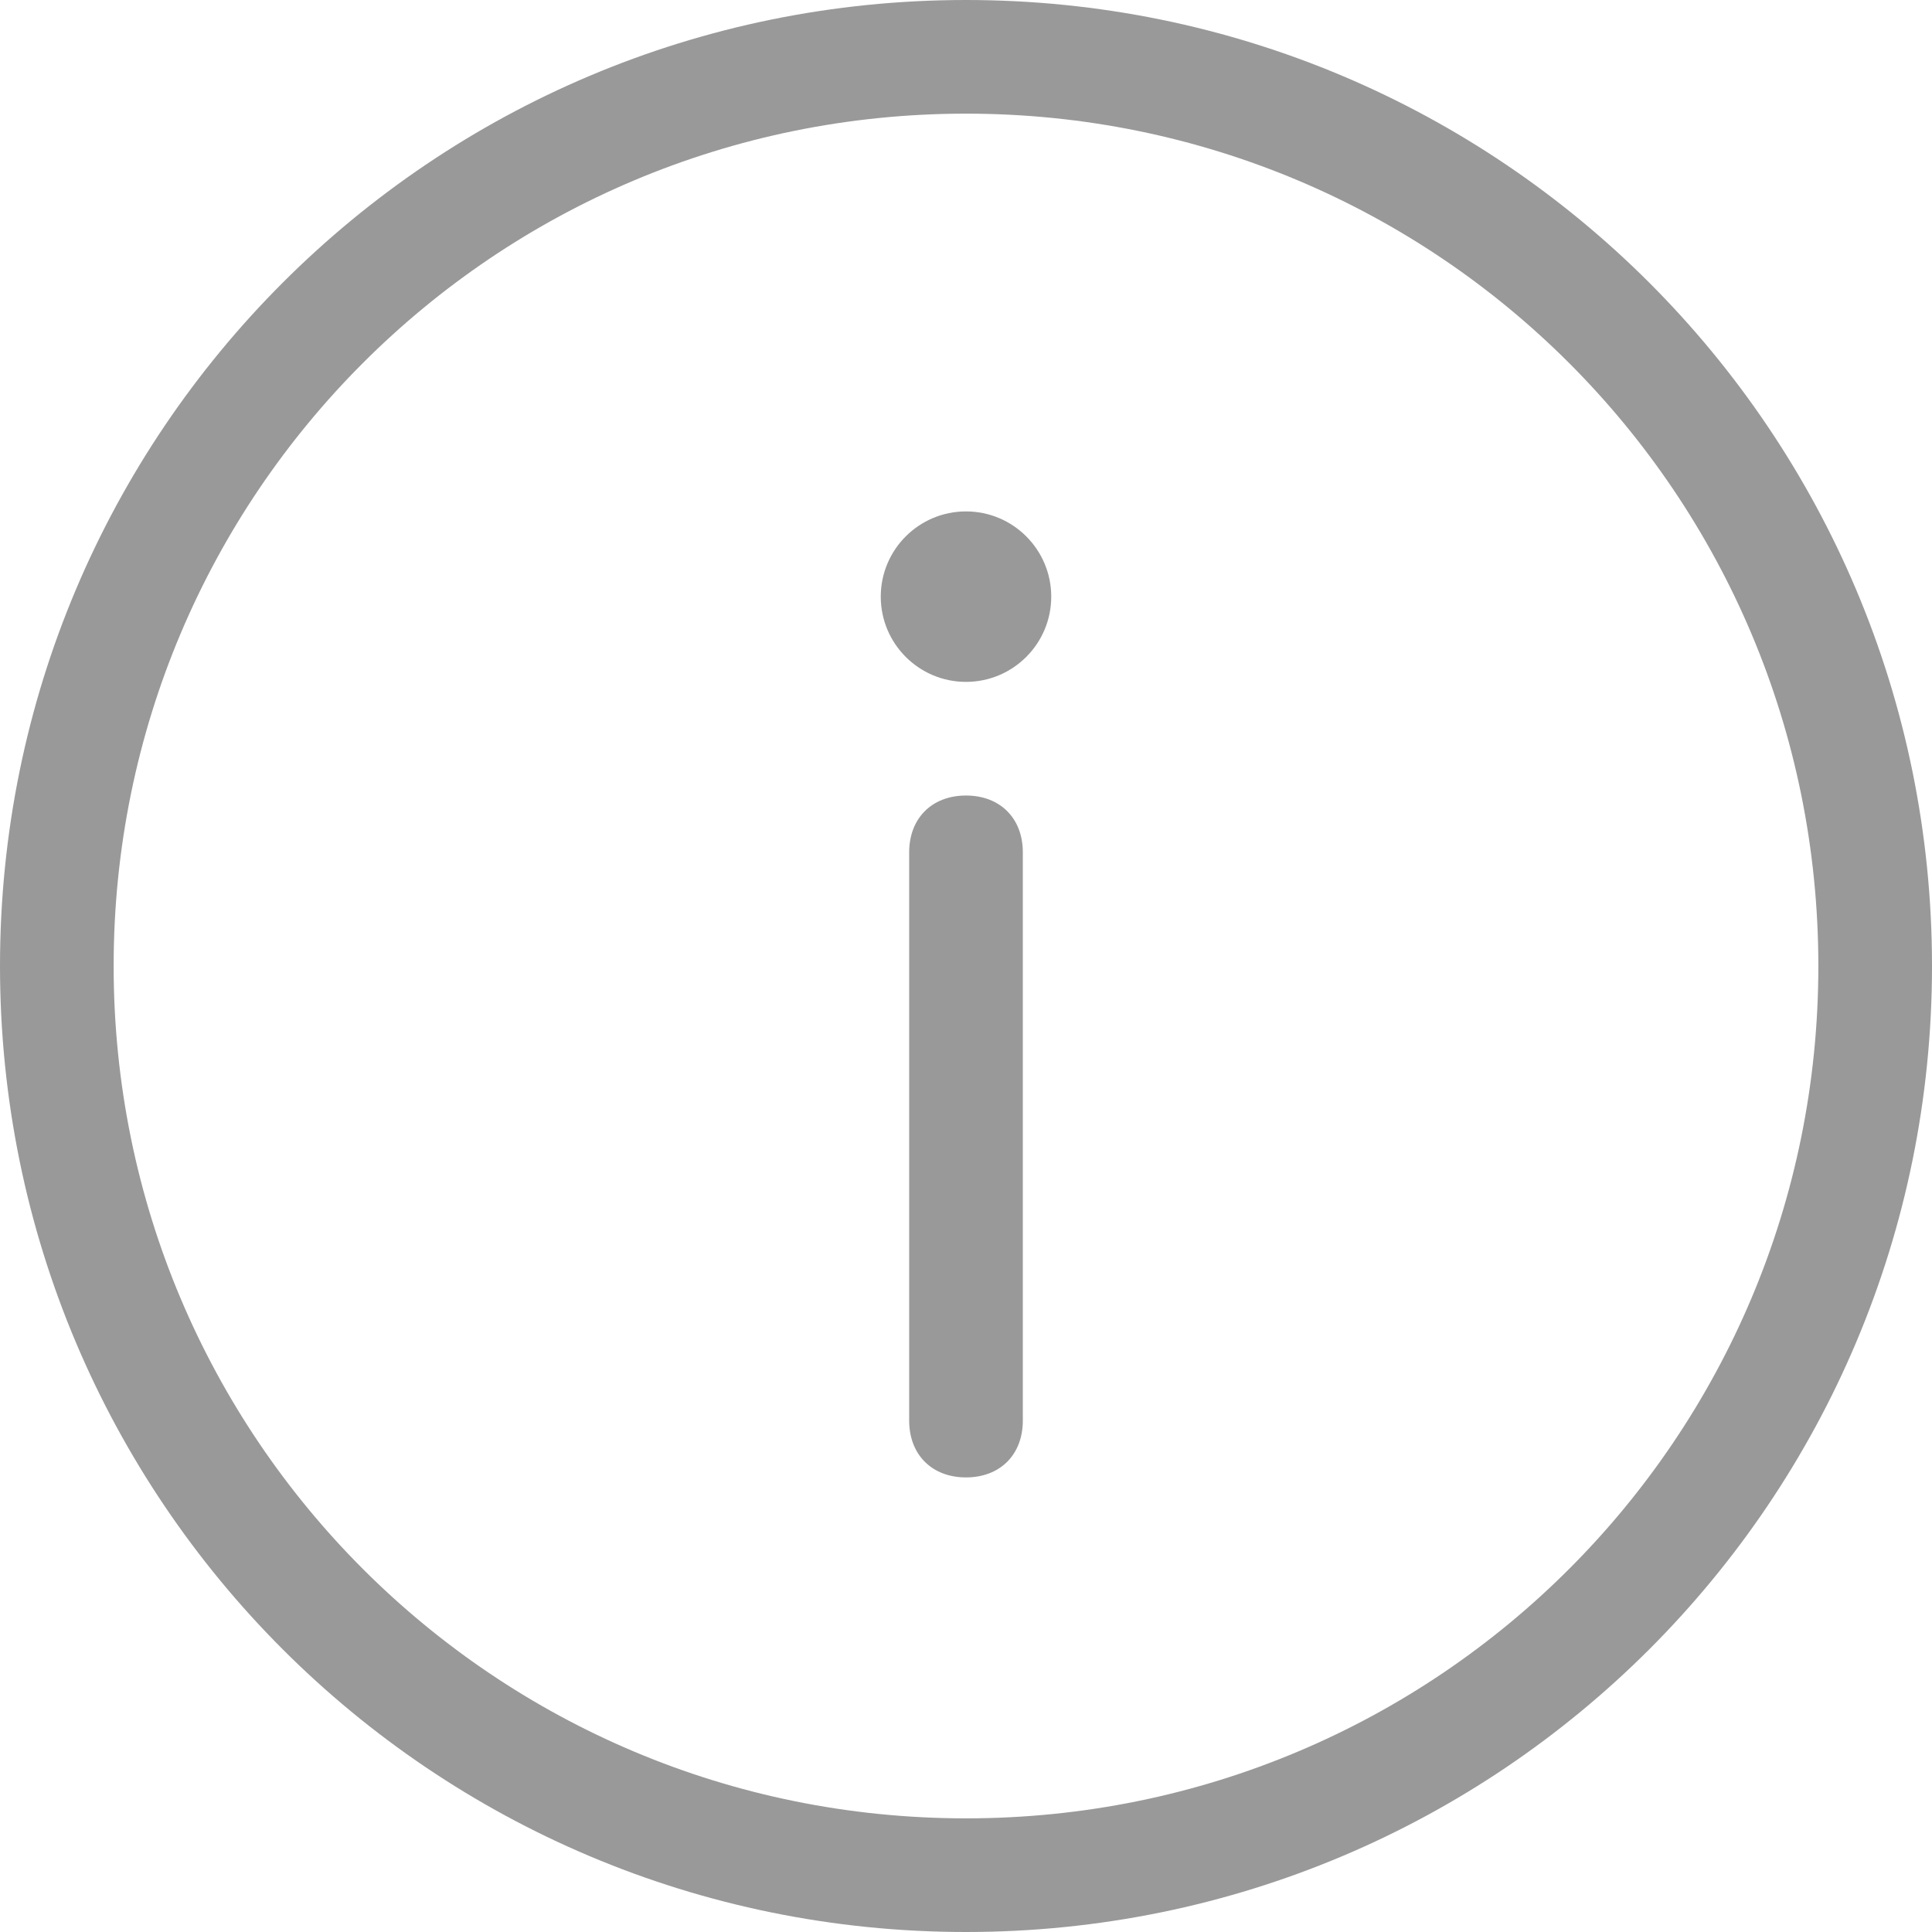
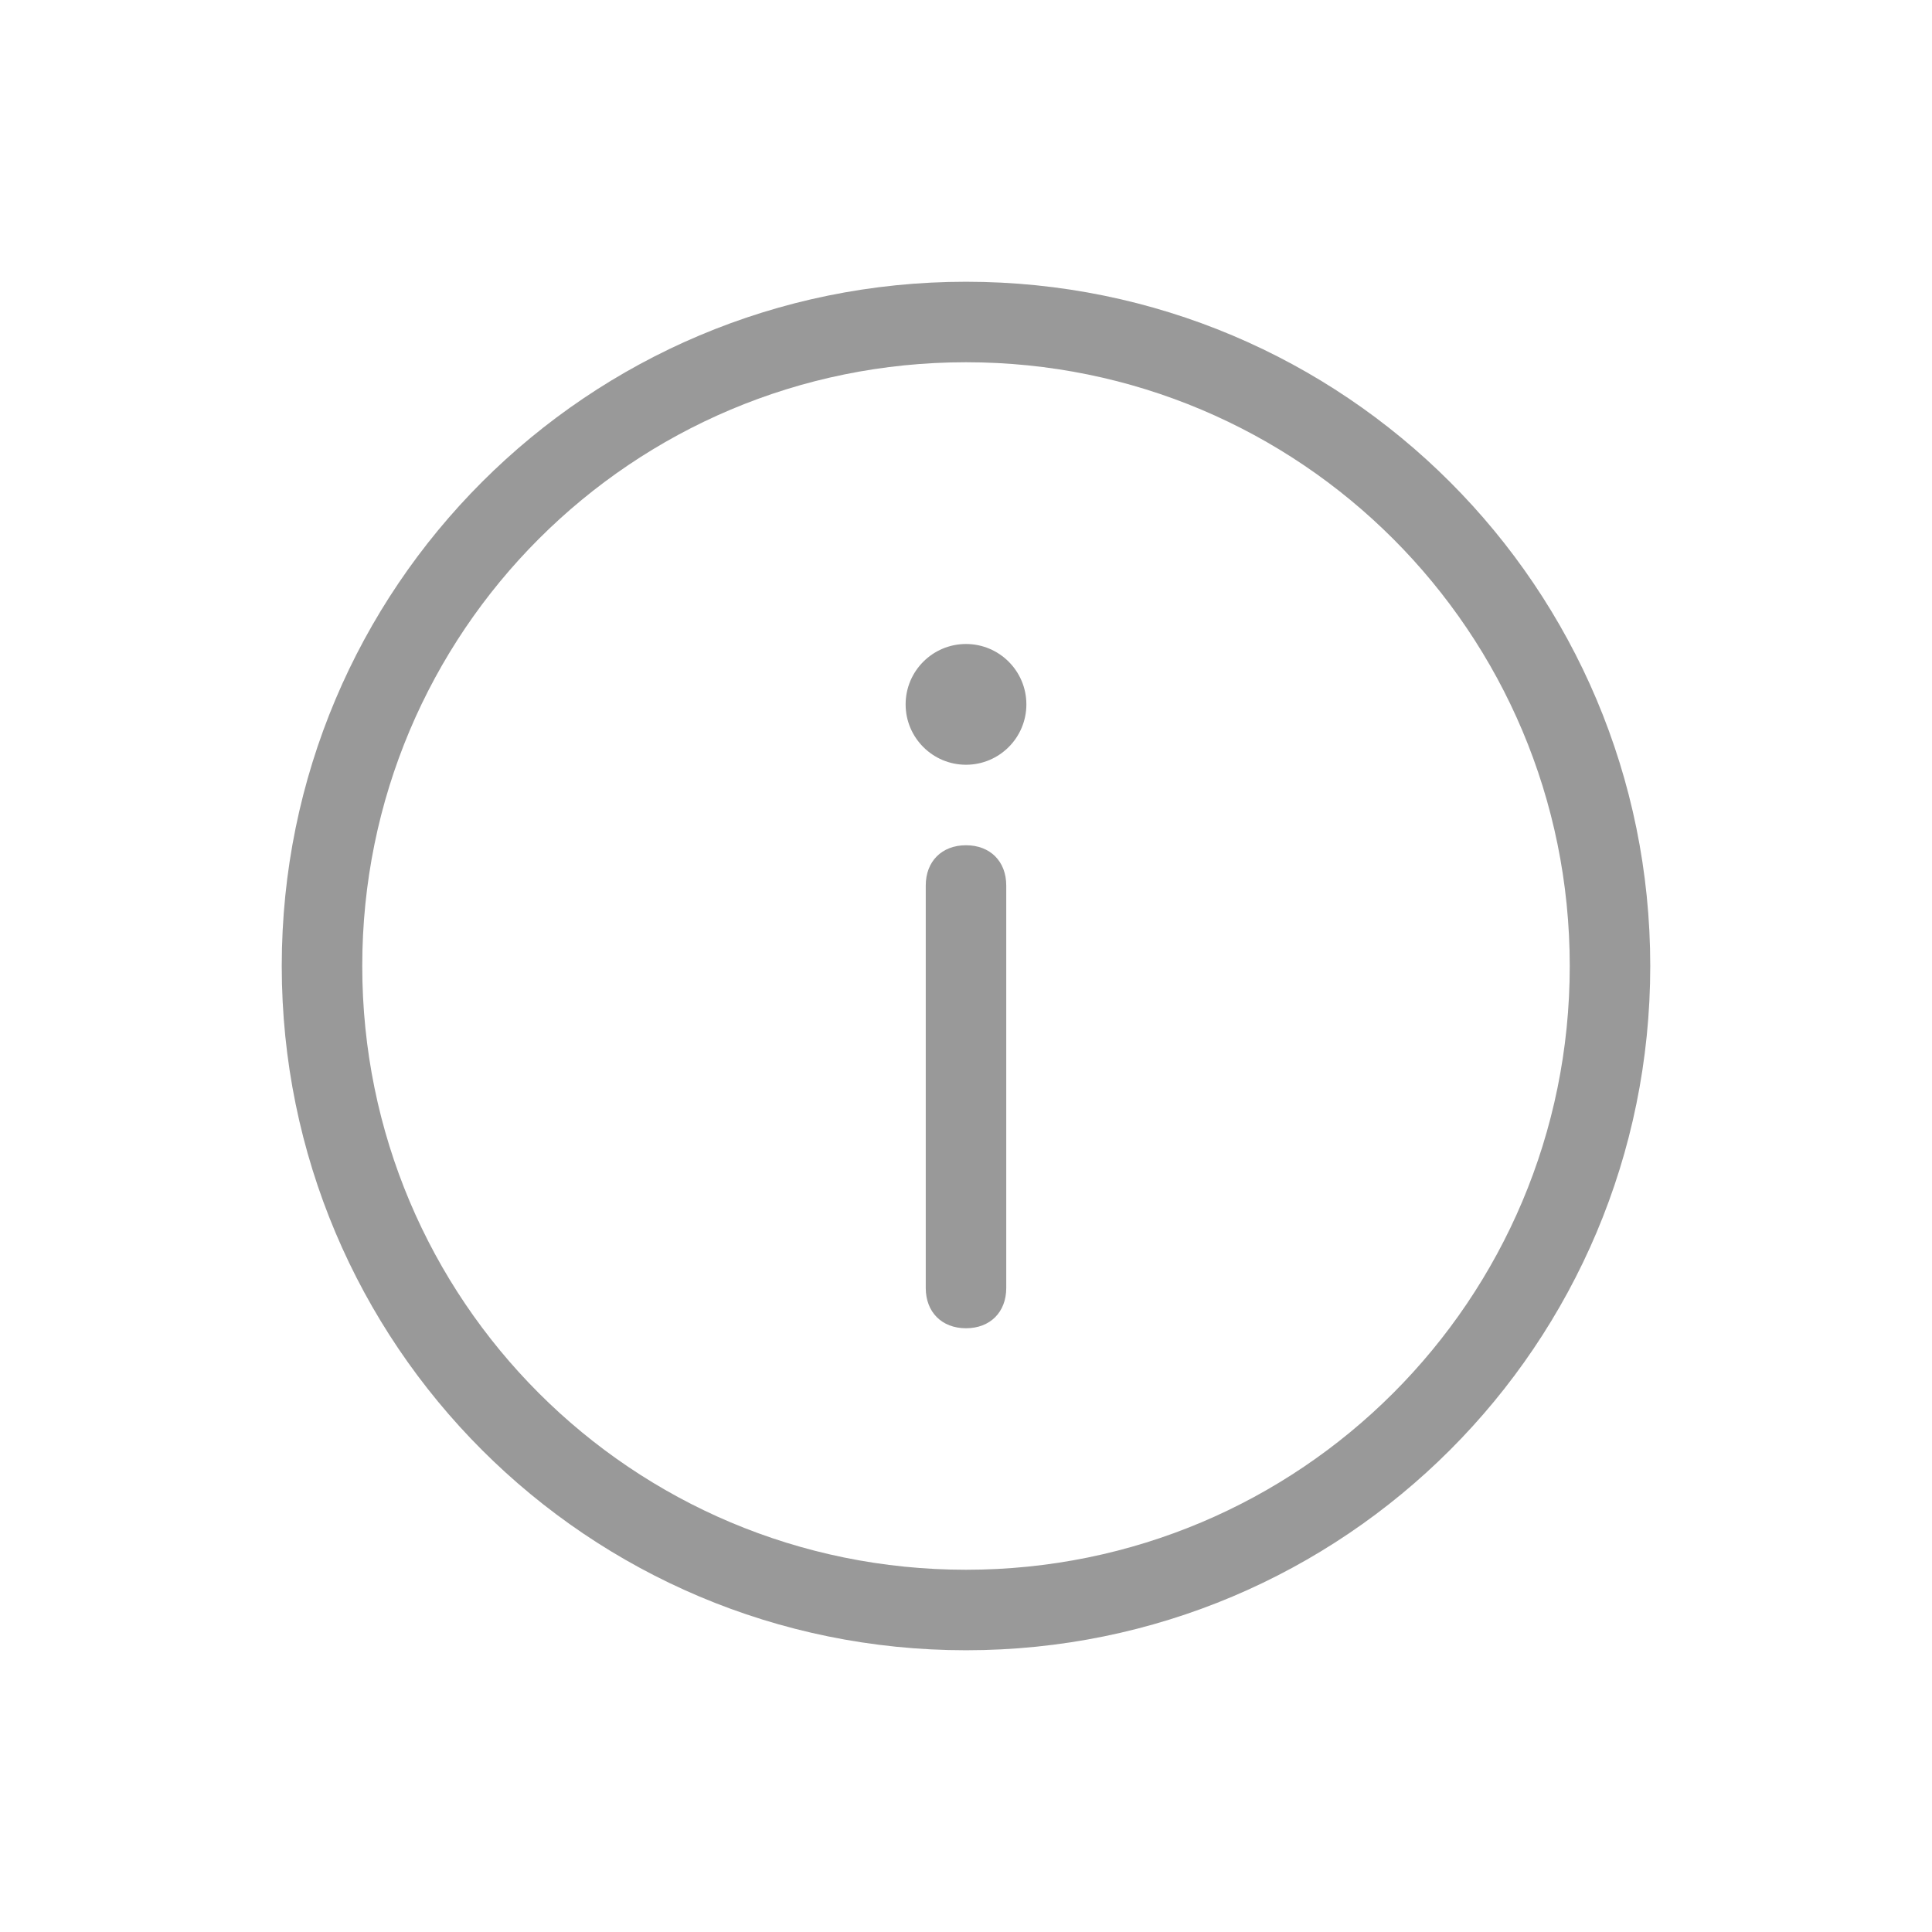
- <svg xmlns="http://www.w3.org/2000/svg" width="34" height="34" viewBox="0 0 34 34">
-   <path fill="#999" fill-rule="evenodd" d="M17,0 C26.4,0 34,7.6 34,17 C34,26.4 26.4,34 17,34 C7.6,34 0,26.4 0,17 C0,7.6 7.6,0 17,0 Z M17,32 C25.3,32 32,25.3 32,17 C32,8.7 25.3,2 17,2 C8.7,2 2,8.7 2,17 C2,25.3 8.7,32 17,32 Z M17,14 C17.6,14 18,14.4 18,15 L18,25 C18,25.6 17.6,26 17,26 C16.4,26 16,25.6 16,25 L16,15 C16,14.4 16.4,14 17,14 Z M17,12 C16.172,12 15.5,11.328 15.5,10.5 C15.5,9.672 16.172,9 17,9 C17.828,9 18.5,9.672 18.5,10.5 C18.5,11.328 17.828,12 17,12 Z" />
+ <svg xmlns="http://www.w3.org/2000/svg" xmlns:xlink="http://www.w3.org/1999/xlink" width="48" height="48" viewBox="0 0 48 48">
+   <defs>
+     <path id="提示2px-a" d="M24,7 C33.4,7 41,14.6 41,24 C41,33.4 33.4,41 24,41 C14.6,41 7,33.4 7,24 C7,14.6 14.6,7 24,7 Z M24,39 C32.3,39 39,32.3 39,24 C39,15.7 32.3,9 24,9 C15.7,9 9,15.7 9,24 C9,32.3 15.7,39 24,39 Z M24,21 C24.6,21 25,21.4 25,22 L25,32 C25,32.6 24.6,33 24,33 C23.4,33 23,32.6 23,32 L23,22 C23,21.4 23.4,21 24,21 Z M24,19 C23.172,19 22.5,18.328 22.5,17.5 C22.5,16.672 23.172,16 24,16 C24.828,16 25.5,16.672 25.5,17.5 C25.5,18.328 24.828,19 24,19 Z" />
+   </defs>
+   <use fill="#999" fill-rule="evenodd" xlink:href="#提示2px-a" />
</svg>
